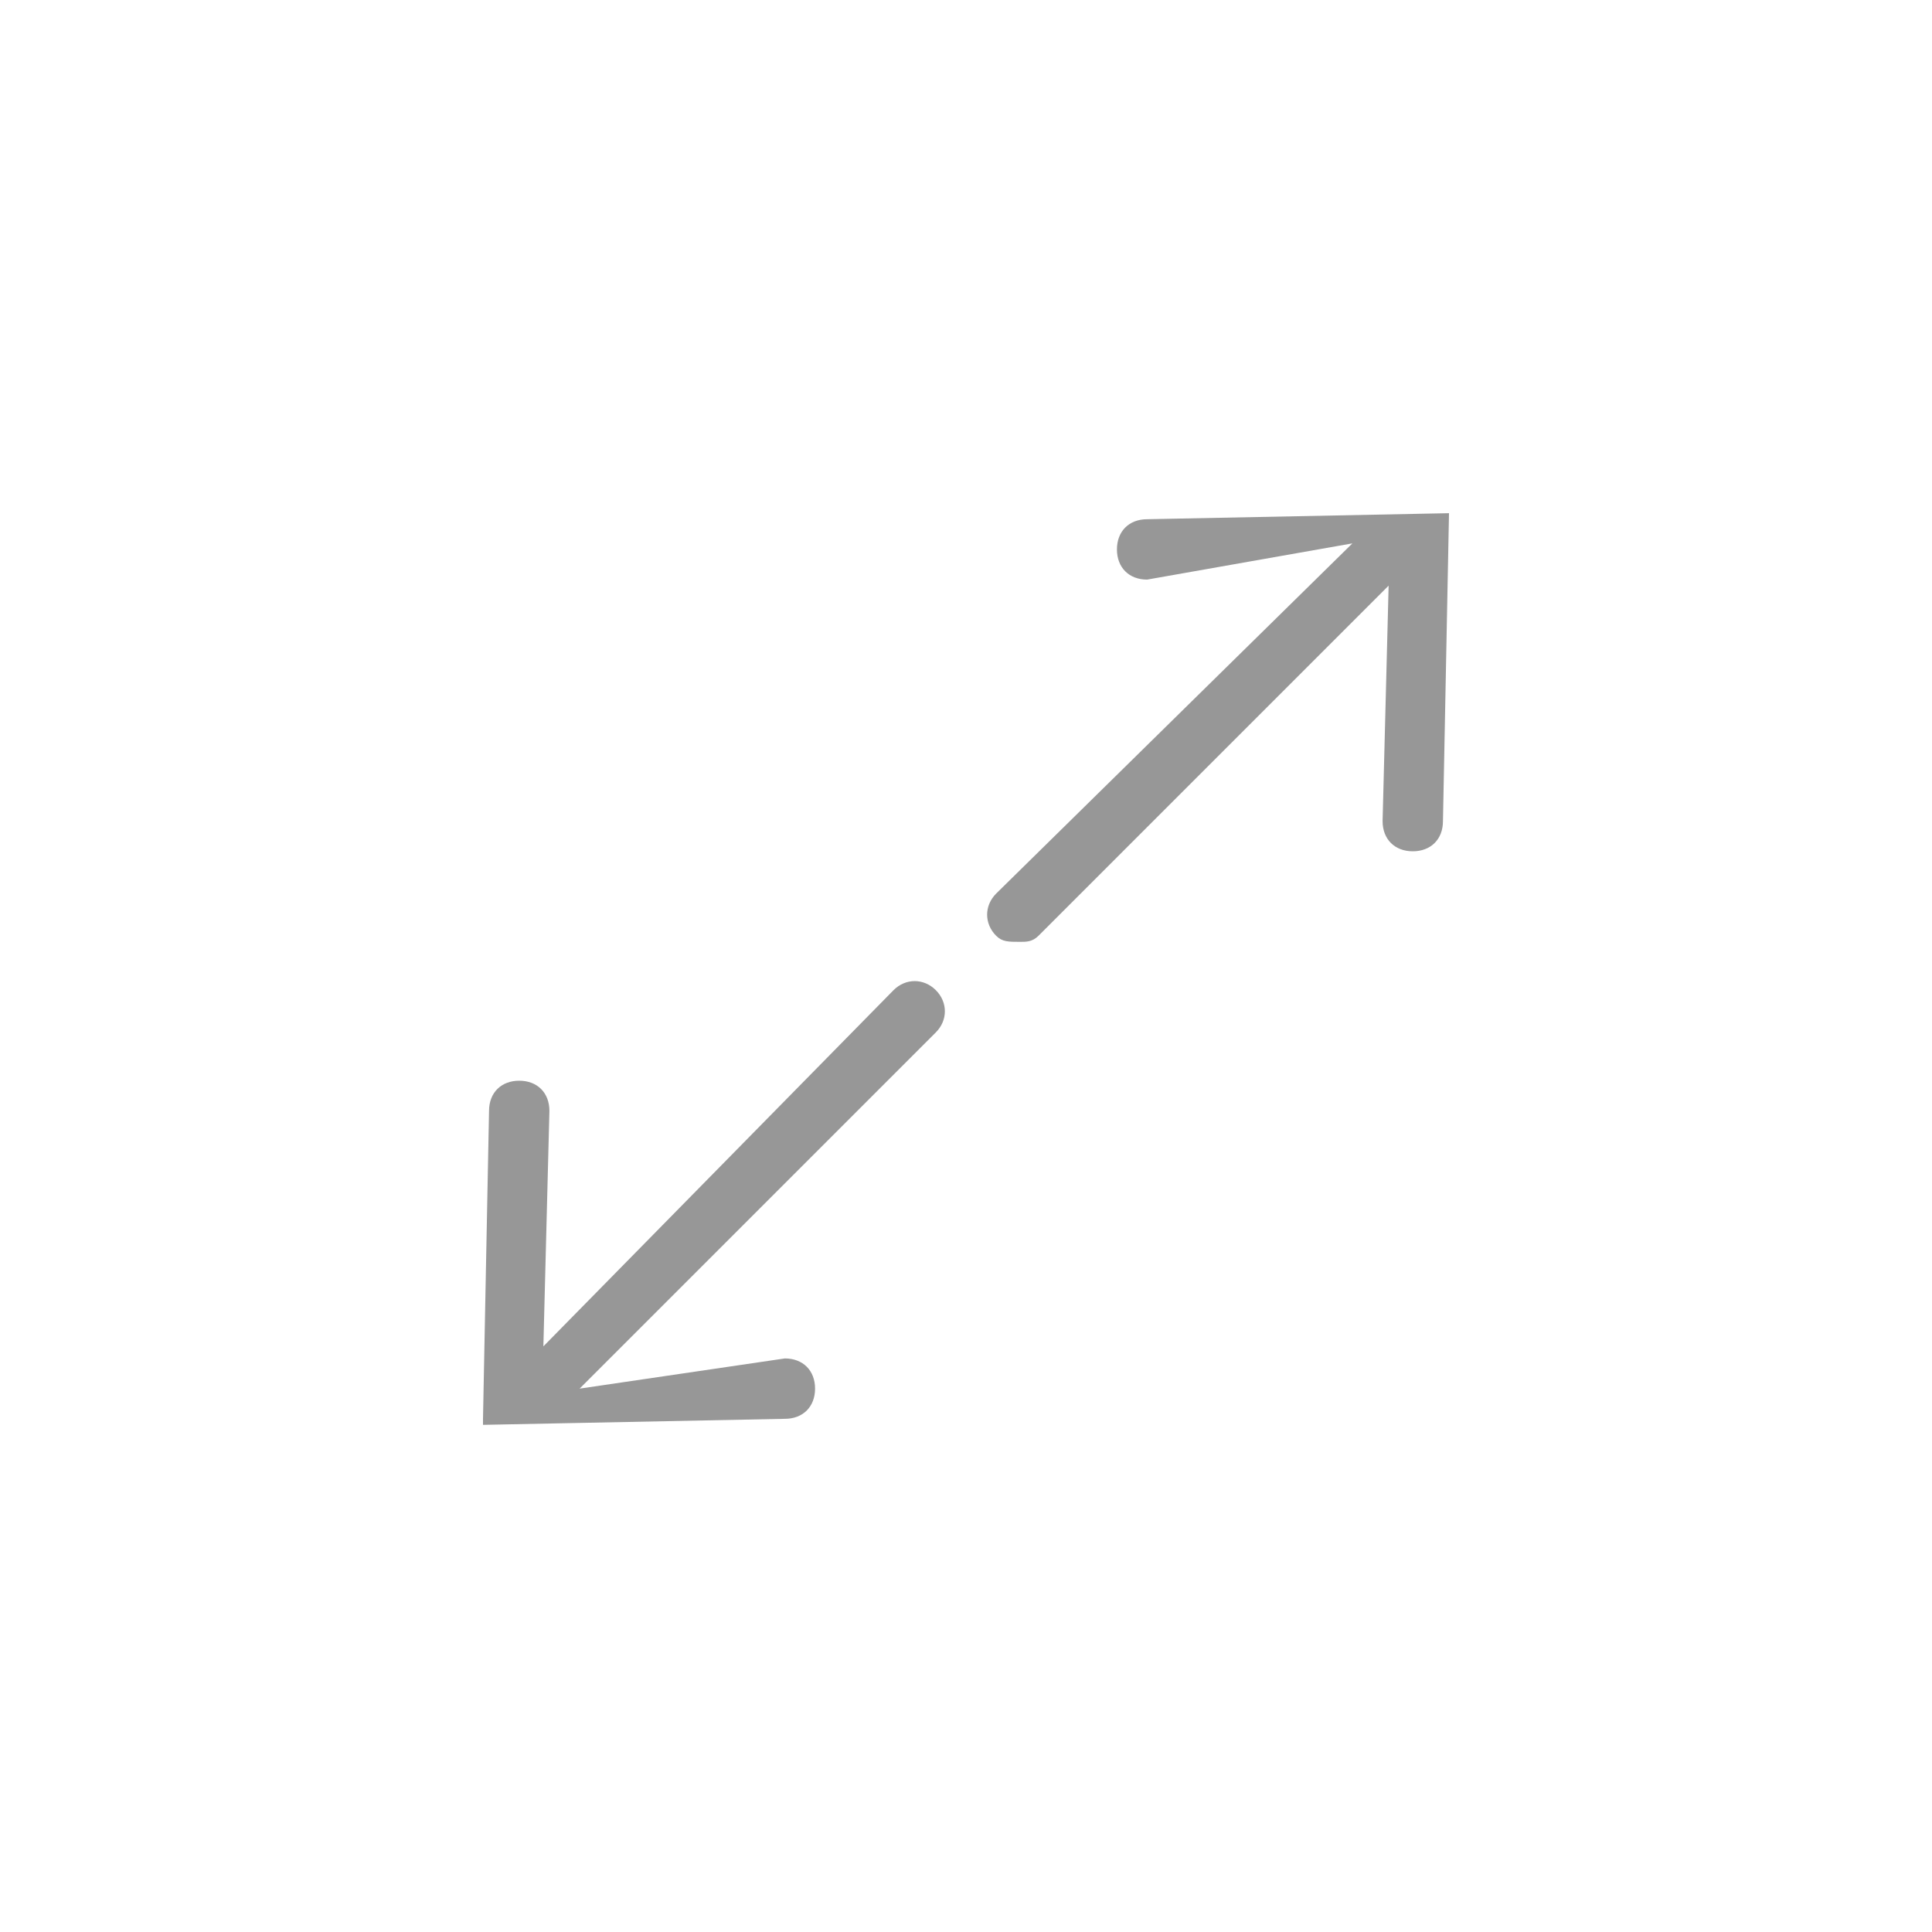
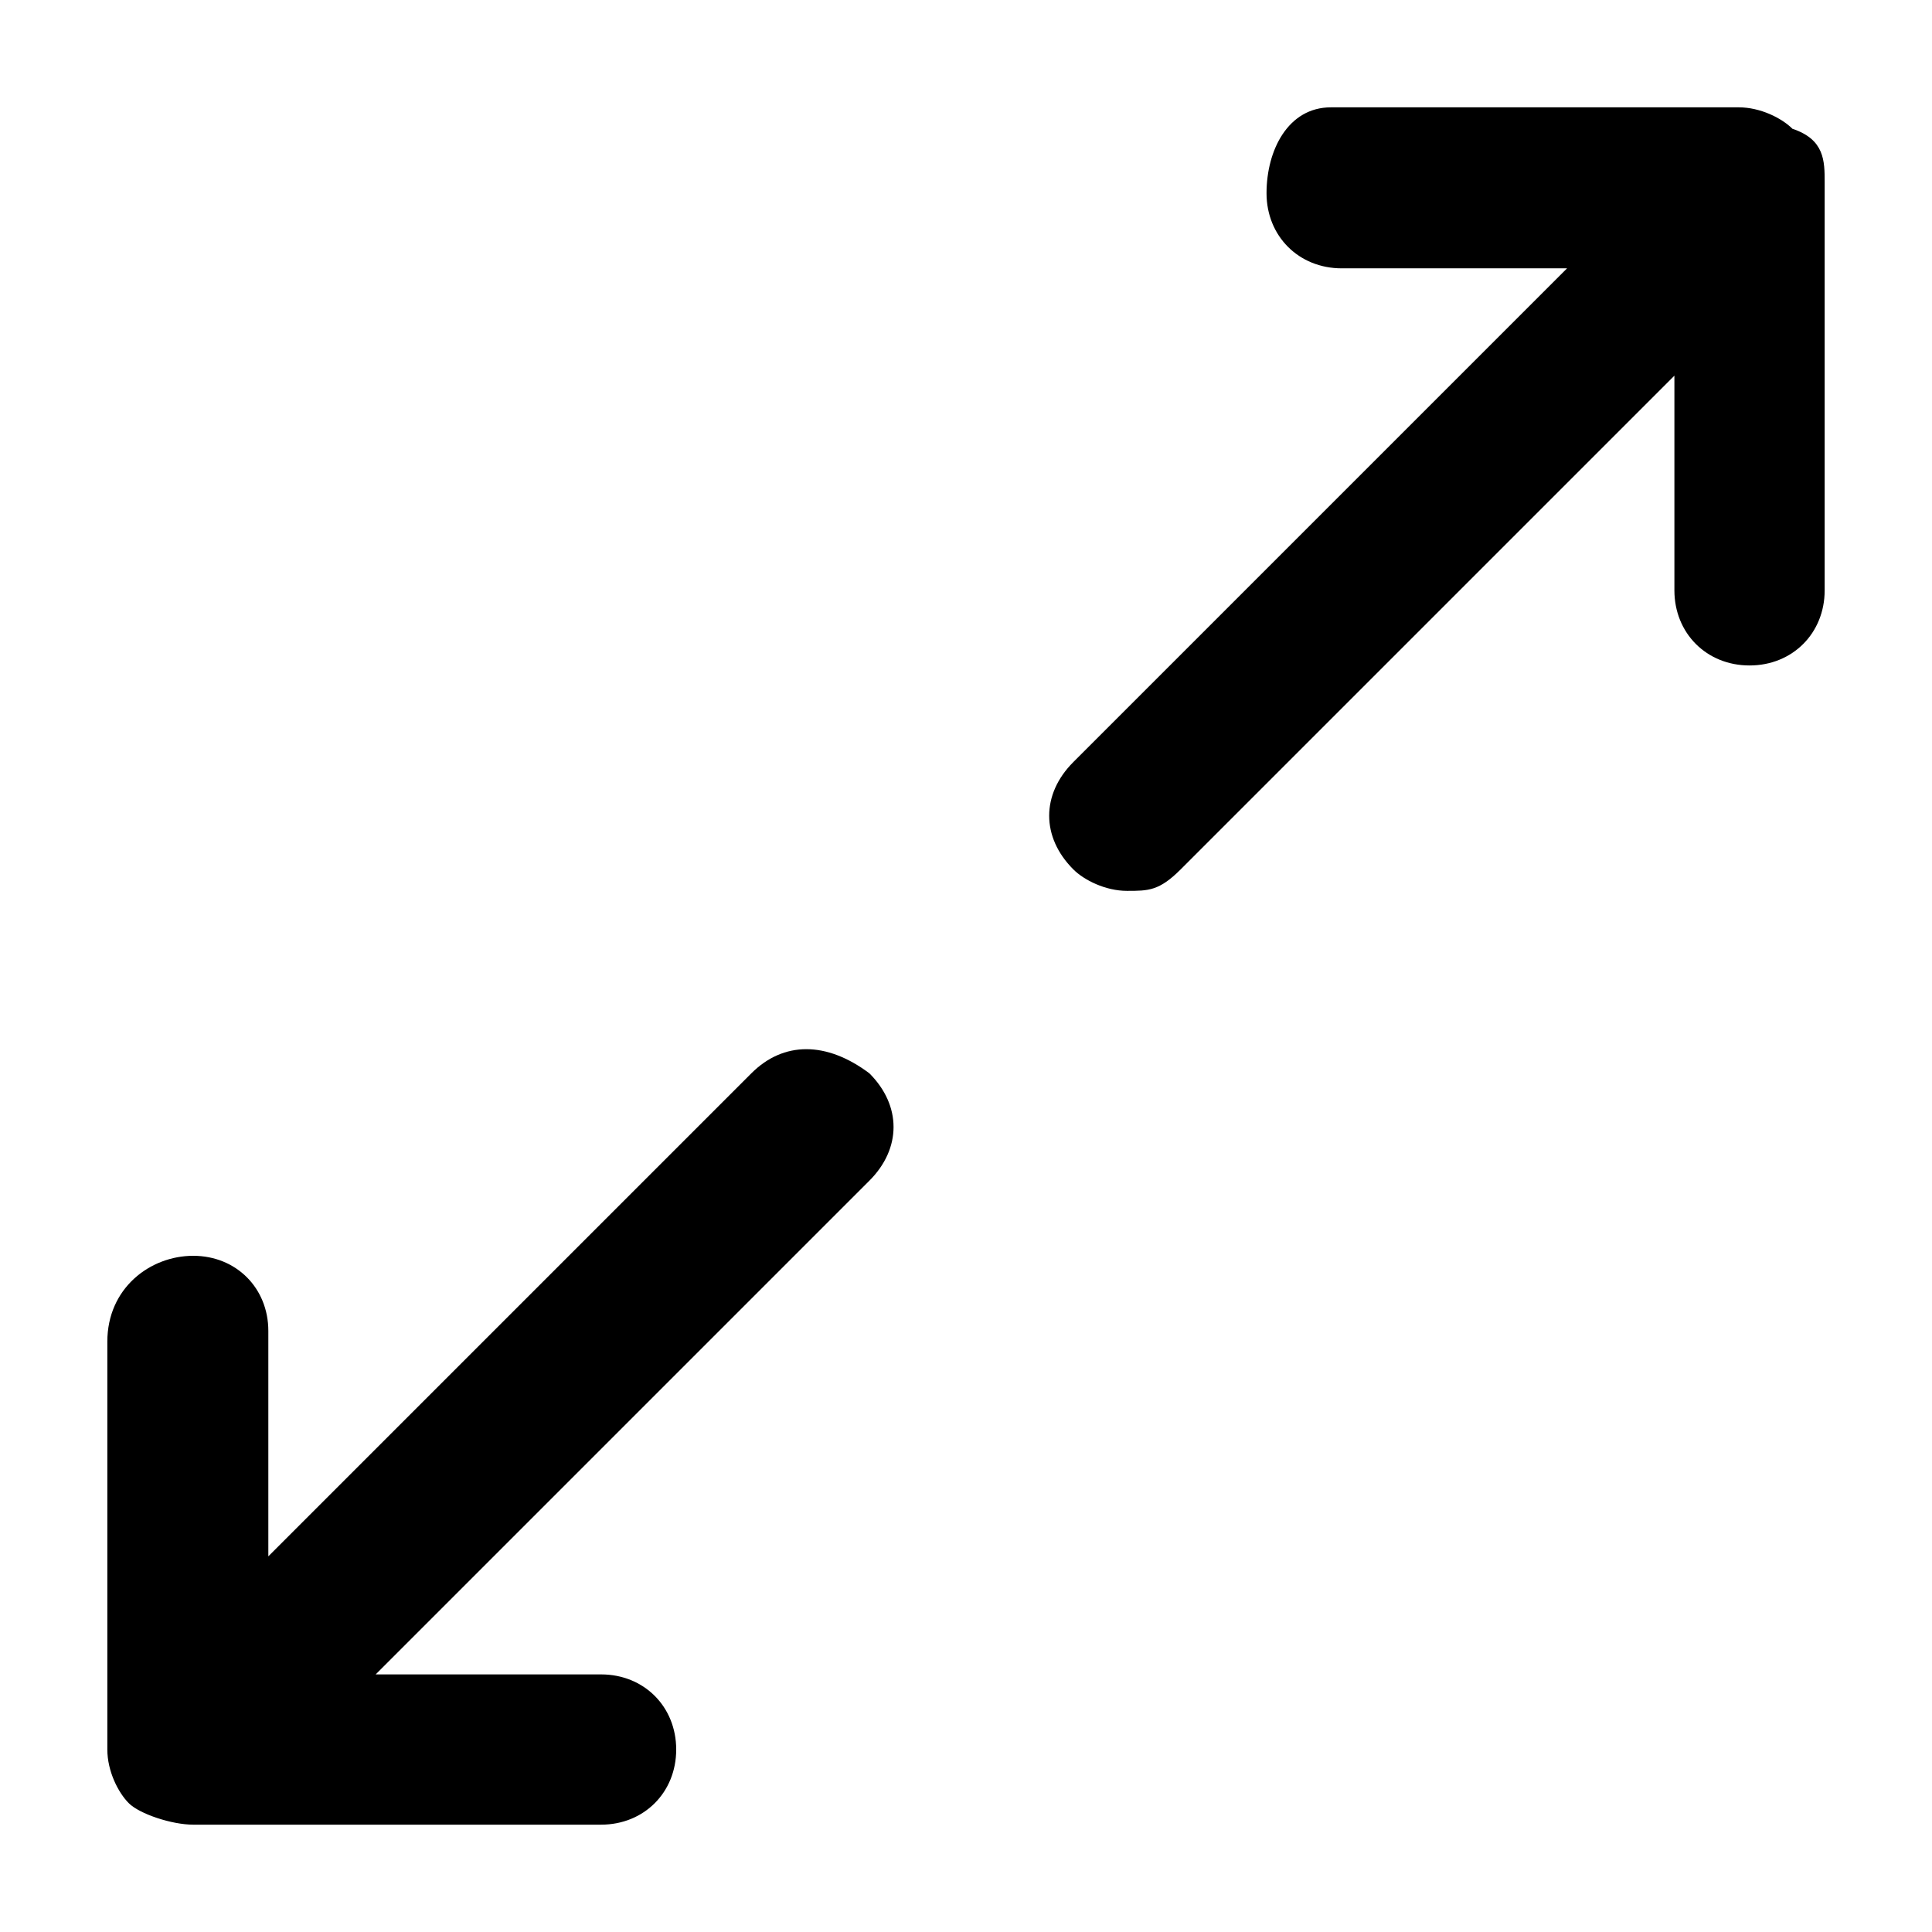
- <svg xmlns="http://www.w3.org/2000/svg" version="1.1" id="Layer_1" x="0px" y="0px" viewBox="0 0 32 32" style="enable-background:new 0 0 32 32;" xml:space="preserve">
-   <style type="text/css">
- 	.st0{fill:#979797;}
- </style>
-   <path class="st0" d="M16.9,15.6c0.1,0,0.2,0,0.3-0.1L23,9.7l-0.1,3.9c0,0.3,0.2,0.5,0.5,0.5h0c0.3,0,0.5-0.2,0.5-0.5L24,8.5v0v0v0  c0,0,0,0,0,0c0,0,0,0,0,0c0,0,0,0,0,0c0,0,0,0,0,0c0,0,0,0,0,0c0,0,0,0,0,0l0,0c0,0,0,0,0,0c0,0,0,0,0,0c0,0,0,0,0,0c0,0,0,0,0,0  l0,0c0,0,0,0,0,0c0,0,0,0,0,0l0,0c0,0,0,0,0,0c0,0,0,0,0,0c0,0,0,0,0,0c0,0,0,0,0,0c0,0,0,0,0,0c0,0,0,0,0,0c0,0,0,0,0,0  c0,0,0,0,0,0c0,0,0,0,0,0h0c0,0,0,0,0,0h0h0h0l-5,0.1c-0.3,0-0.5,0.2-0.5,0.5c0,0.3,0.2,0.5,0.5,0.5L22.4,9l-5.9,5.8  c-0.2,0.2-0.2,0.5,0,0.7C16.6,15.6,16.7,15.6,16.9,15.6L16.9,15.6z" />
-   <path class="st0" d="M8,23.5L8,23.5C8,23.6,8,23.6,8,23.5C8,23.6,8,23.6,8,23.5C8,23.6,8,23.6,8,23.5c0,0.1,0,0.1,0,0.1c0,0,0,0,0,0  c0,0,0,0,0,0l0,0c0,0,0,0,0,0c0,0,0,0,0,0c0,0,0,0,0,0c0,0,0,0,0,0l0,0c0,0,0,0,0,0c0,0,0,0,0,0l0,0c0,0,0,0,0,0c0,0,0,0,0,0l0,0  c0,0,0,0,0,0l0,0c0,0,0,0,0,0c0,0,0,0,0,0c0,0,0,0,0,0c0,0,0,0,0,0c0,0,0,0,0,0c0,0,0,0,0,0h0h0h0l5-0.1c0.3,0,0.5-0.2,0.5-0.5  c0-0.3-0.2-0.5-0.5-0.5L9.6,23l5.9-5.9c0.2-0.2,0.2-0.5,0-0.7c-0.2-0.2-0.5-0.2-0.7,0L9,22.3l0.1-3.9c0-0.3-0.2-0.5-0.5-0.5  c-0.3,0-0.5,0.2-0.5,0.5L8,23.5L8,23.5L8,23.5L8,23.5z" />
+ <svg xmlns="http://www.w3.org/2000/svg" version="1.1" id="Layer_1" x="0px" y="0px" viewBox="0 0 18 18" style="enable-background:new 0 0 18 18;" xml:space="preserve">
+   <g>
+     <path d="M17,1.7v3.8c0,0.4-0.3,0.7-0.7,0.7c-0.4,0-0.7-0.3-0.7-0.7V3.5l-4.6,4.6c-0.2,0.2-0.3,0.2-0.5,0.2c-0.2,0-0.4-0.1-0.5-0.2   c-0.3-0.3-0.3-0.7,0-1l4.6-4.6h-2.1c-0.4,0-0.7-0.3-0.7-0.7S12,1,12.4,1h3.8c0.2,0,0.4,0.1,0.5,0.2C17,1.3,17,1.5,17,1.7L17,1.7z    M7,10l-4.5,4.5v-2.1c0-0.4-0.3-0.7-0.7-0.7S1,12,1,12.5v3.8c0,0.2,0.1,0.4,0.2,0.5C1.3,16.9,1.6,17,1.8,17h3.8   c0.4,0,0.7-0.3,0.7-0.7c0-0.4-0.3-0.7-0.7-0.7H3.5L8.1,11c0.3-0.3,0.3-0.7,0-1C7.7,9.7,7.3,9.7,7,10L7,10z" />
+   </g>
</svg>
